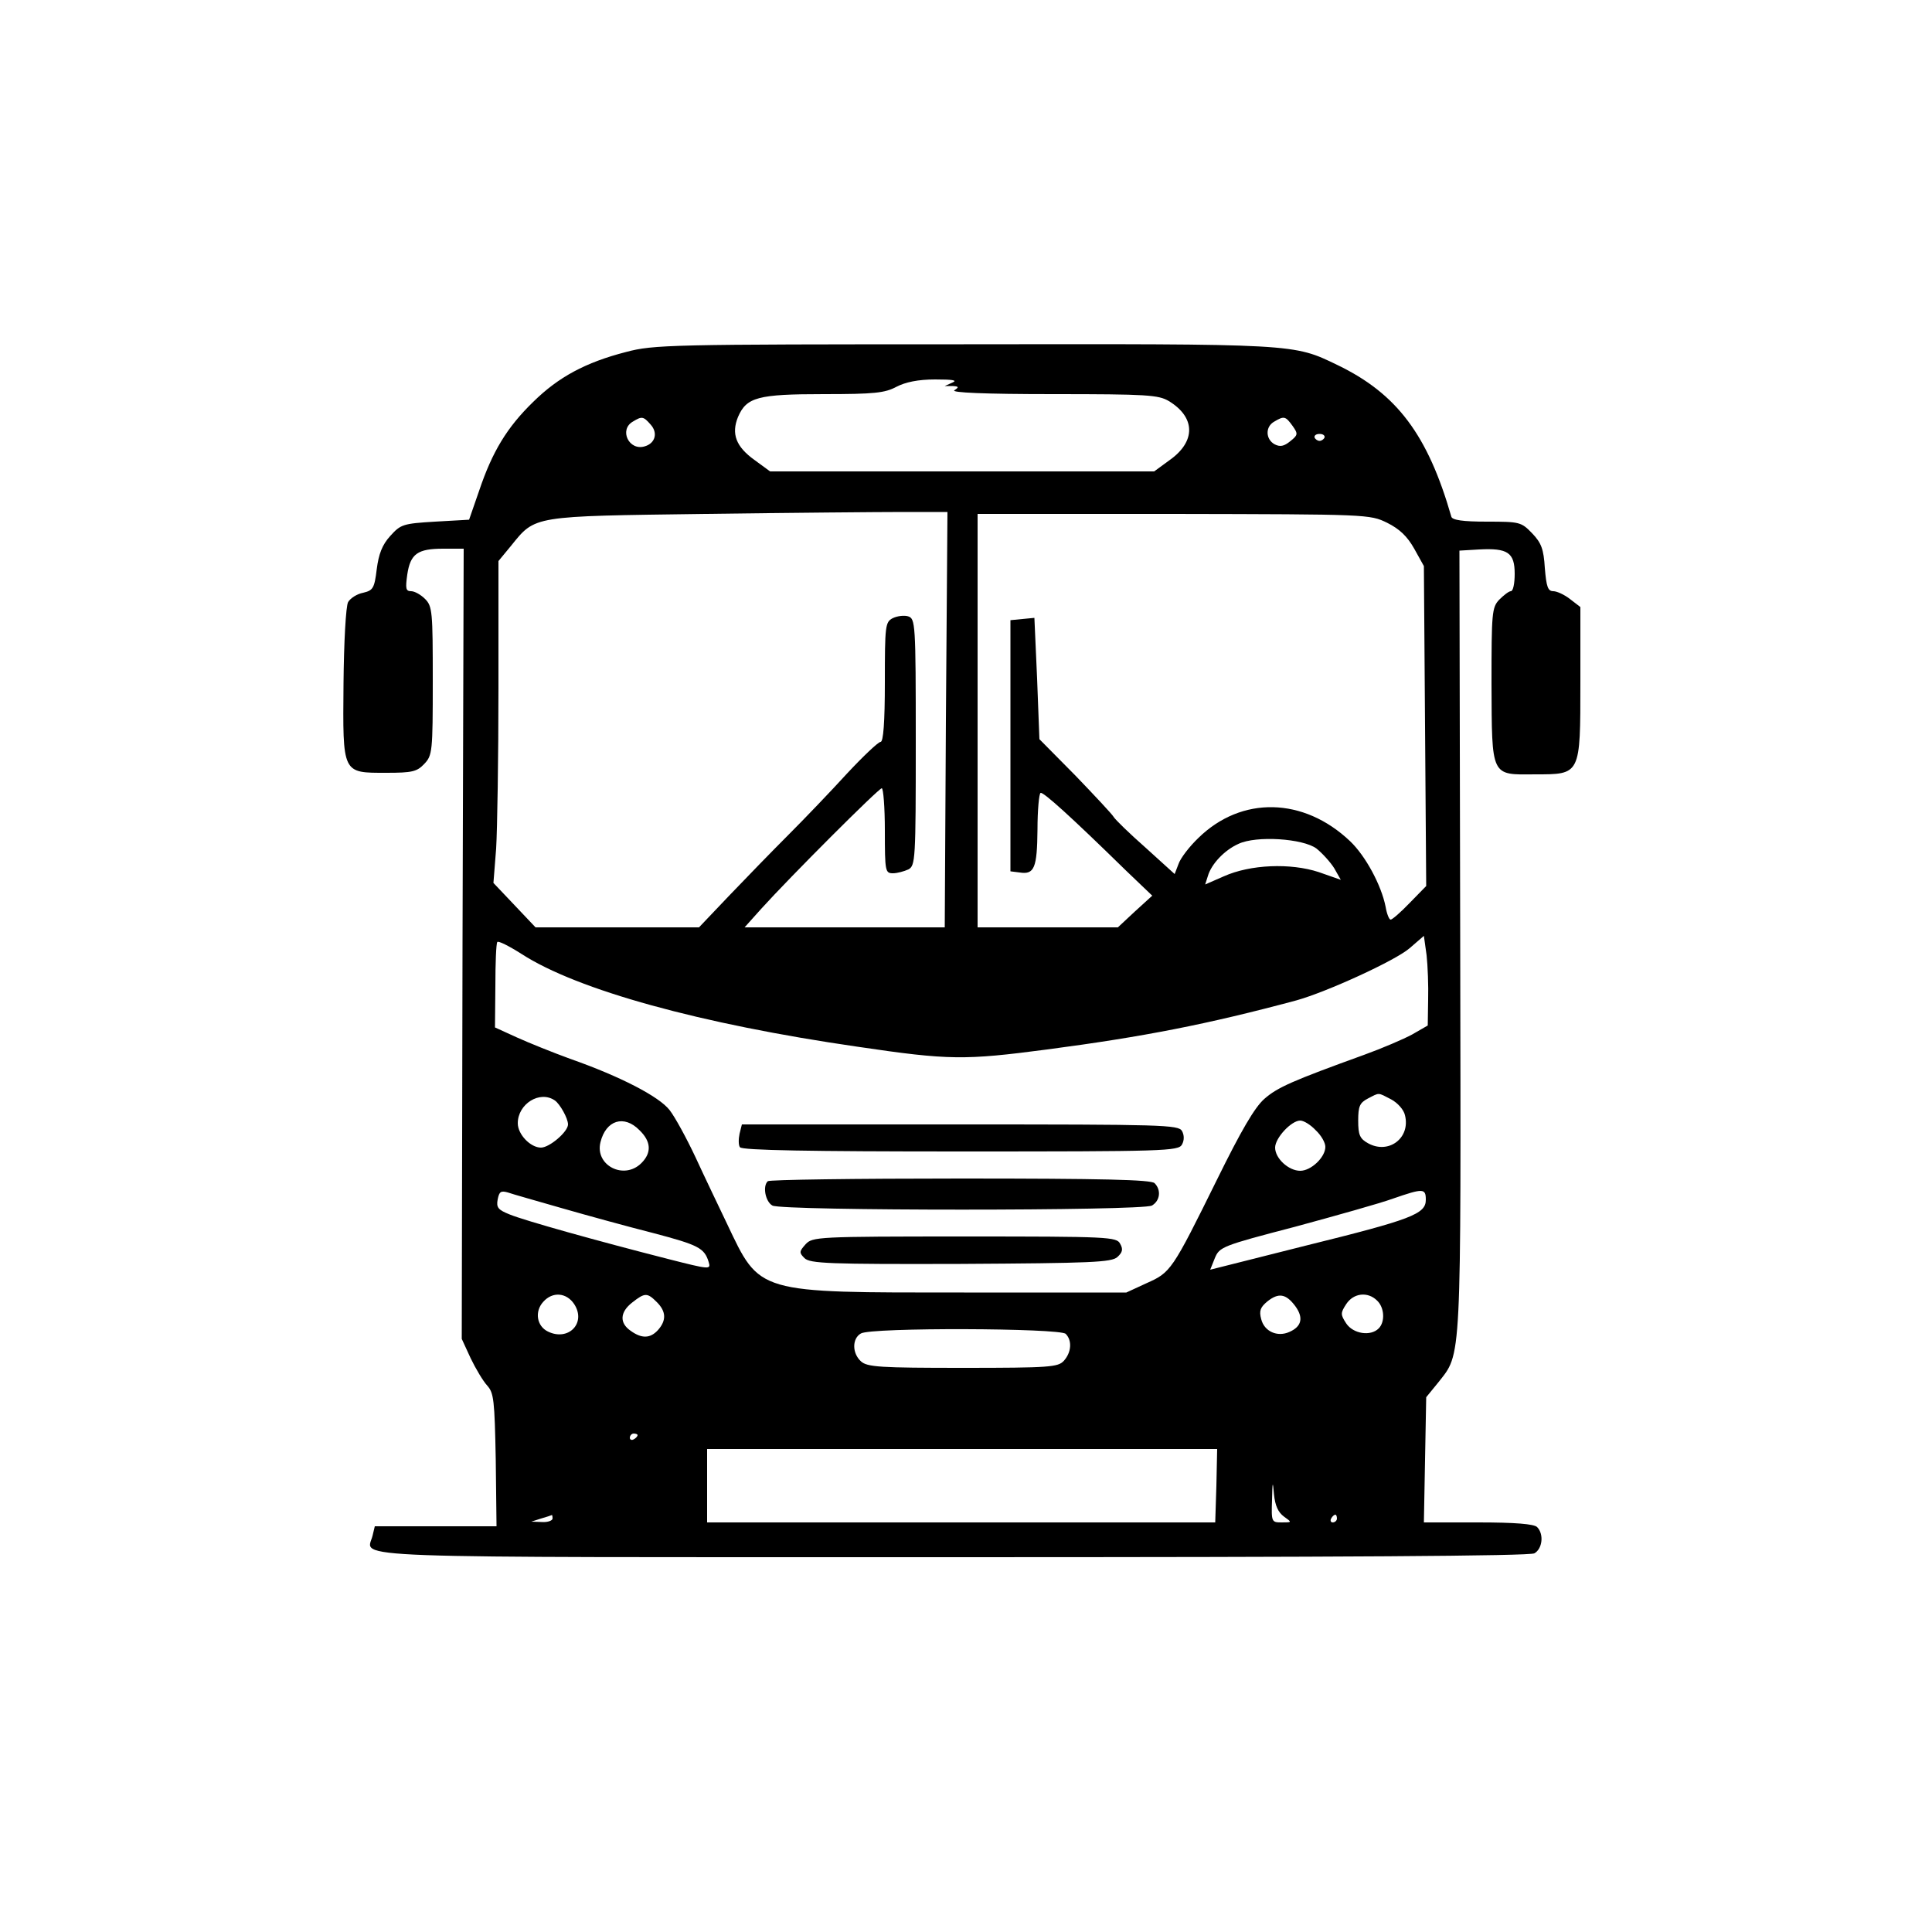
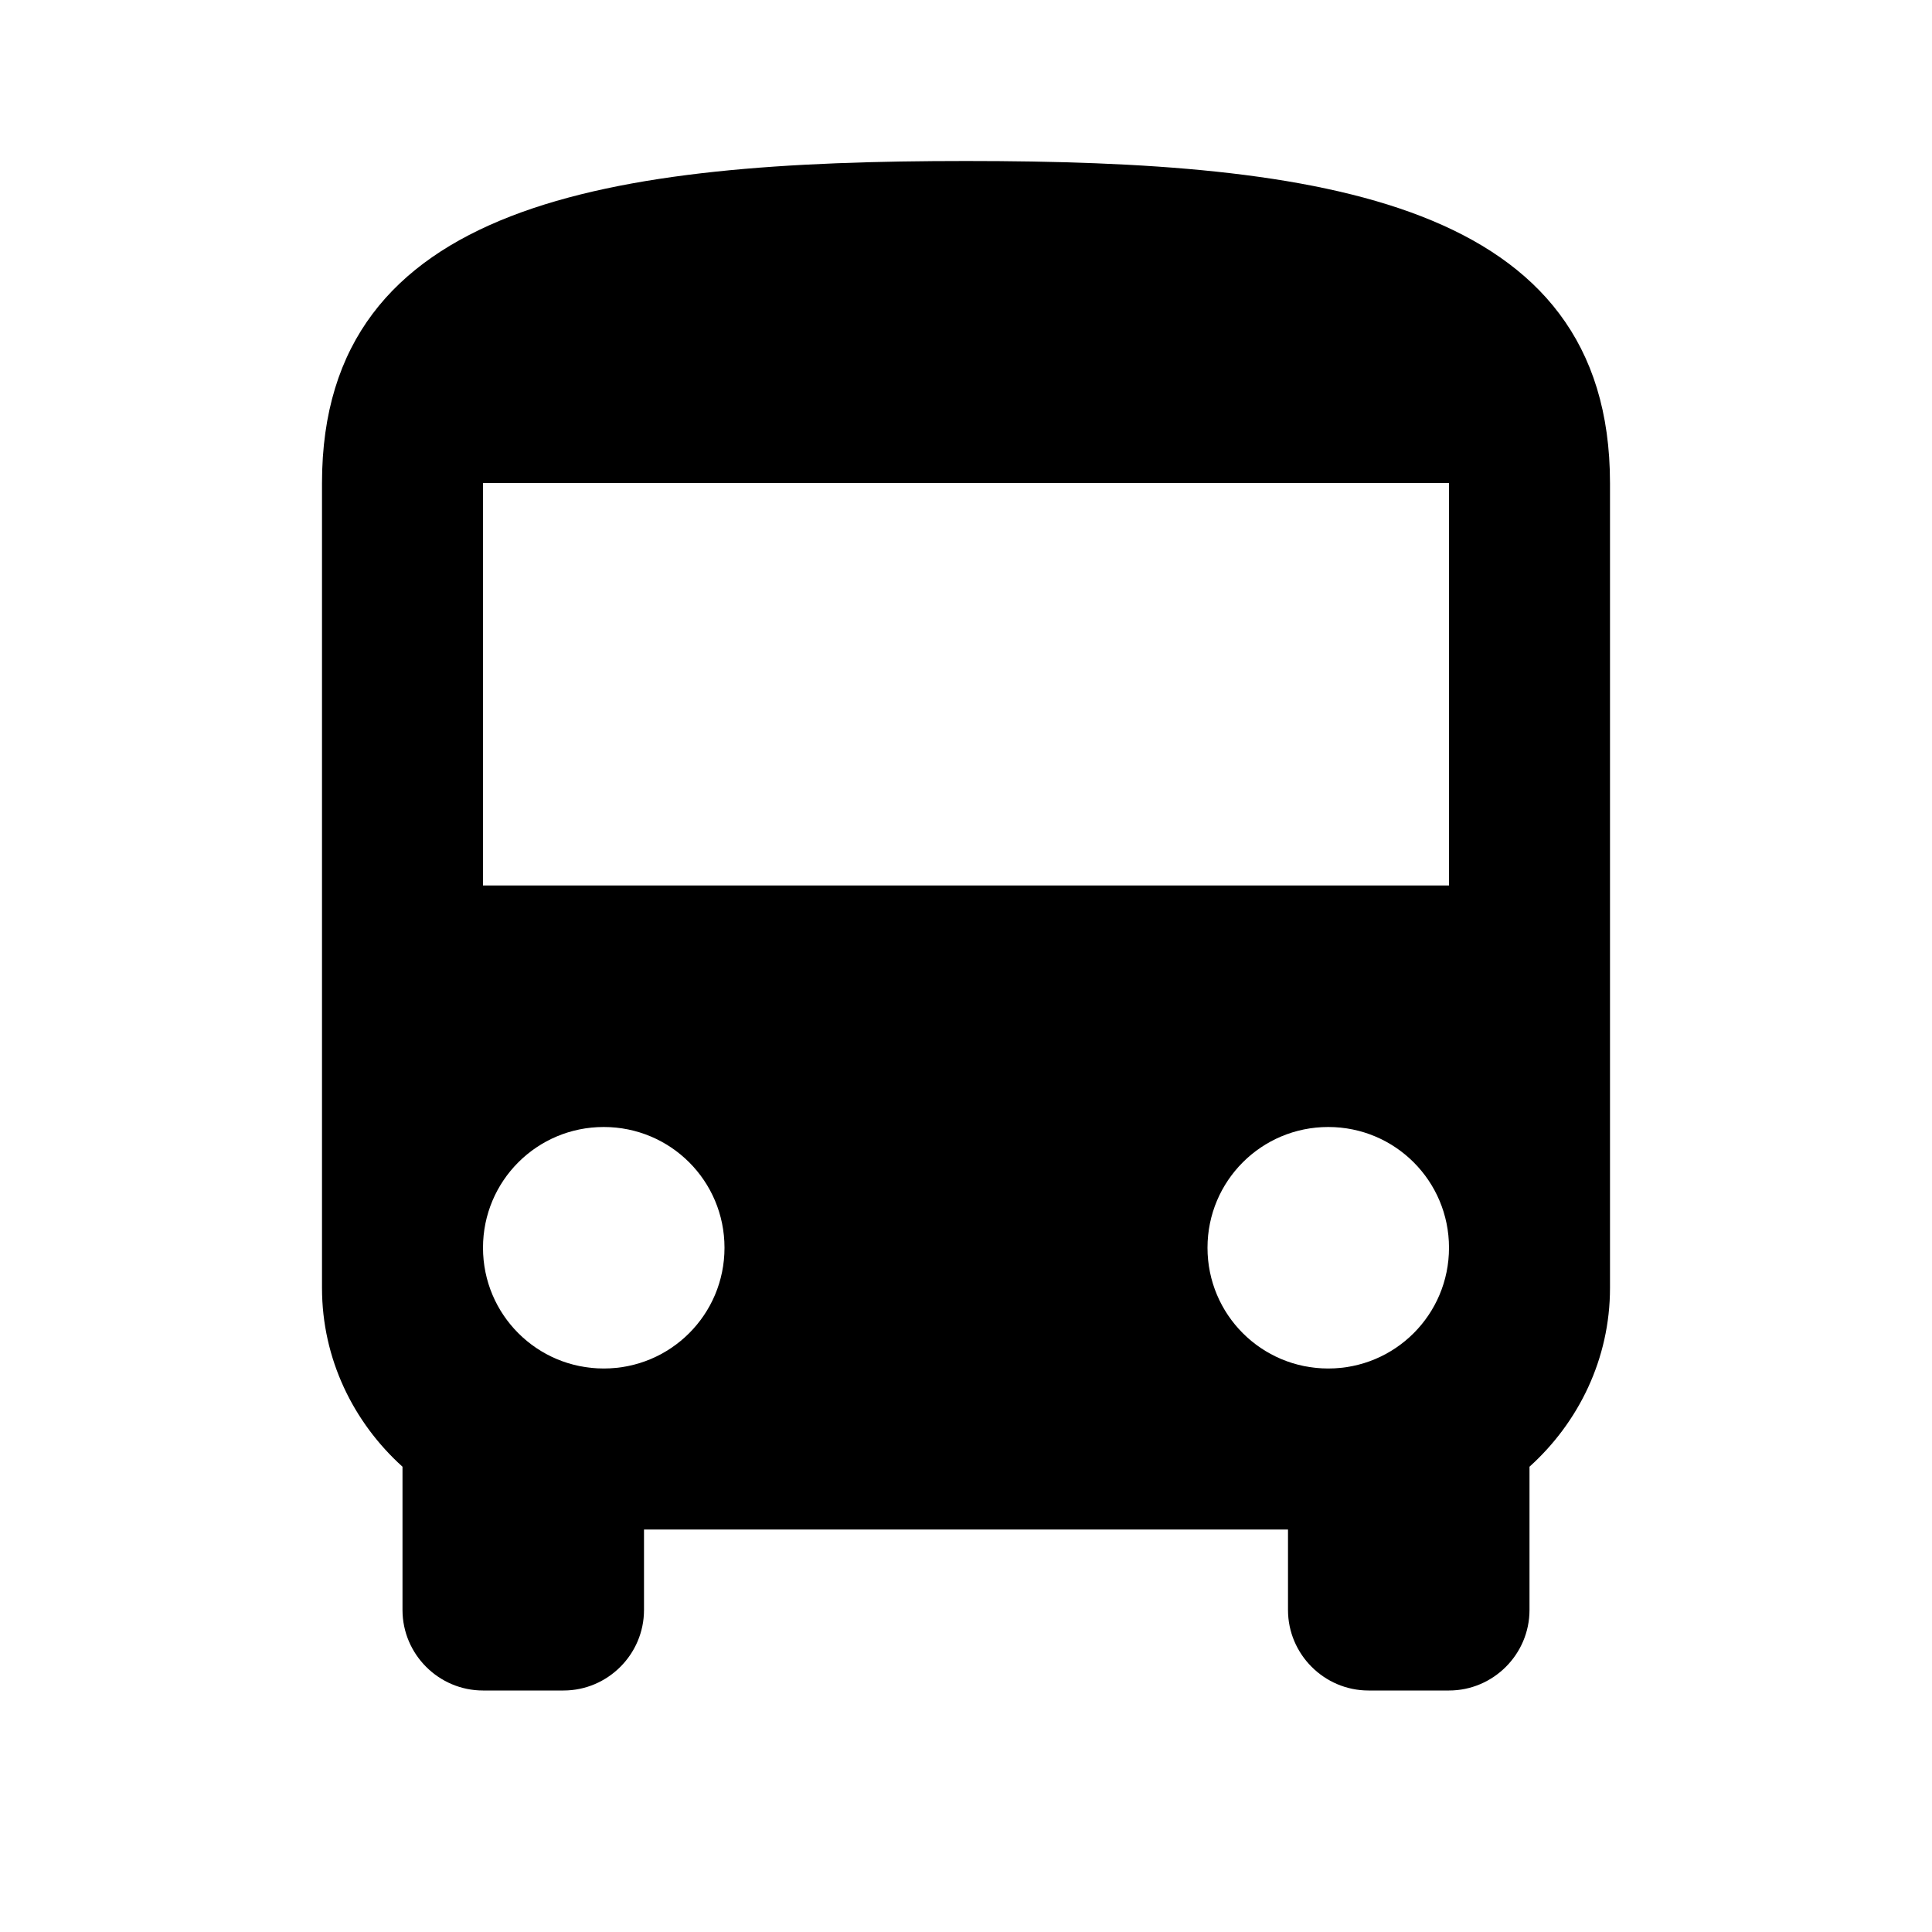
- <svg xmlns="http://www.w3.org/2000/svg" version="1.0" width="500pt" height="500pt" viewBox="0 0 500 500" preserveAspectRatio="xMidYMid meet">
-   <g transform="translate(0,500) scale(0.1,-0.1)" fill="#000000" stroke="none">
-     <path d="M1620 4089 c-105 -27 -175 -65 -240 -129 -68 -66 -106 -129 -140 -230 l-26 -75 -88 -5 c-83 -5 -89 -7 -116 -37 -21 -23 -30 -47 -35 -86 -6 -50 -10 -55 -35 -61 -16 -3 -33 -14 -39 -24 -6 -10 -11 -105 -12 -211 -2 -235 -4 -231 111 -231 67 0 79 3 98 23 21 22 22 32 22 215 0 179 -1 193 -20 212 -11 11 -27 20 -36 20 -14 0 -15 7 -10 43 8 54 27 67 93 67 l53 0 -3 -1022 -2 -1023 23 -50 c13 -27 32 -59 43 -71 17 -19 19 -37 22 -192 l2 -172 -157 0 -158 0 -6 -25 c-15 -59 -116 -55 1503 -55 1004 0 1491 3 1504 10 21 12 25 50 7 68 -8 8 -57 12 -152 12 l-141 0 3 162 3 162 31 38 c61 78 59 36 57 1143 l-2 1010 51 3 c74 4 92 -8 92 -63 0 -25 -4 -45 -10 -45 -5 0 -18 -10 -30 -22 -19 -20 -20 -34 -20 -217 1 -243 -2 -236 112 -235 119 0 118 -3 118 239 l0 194 -26 20 c-15 12 -35 21 -44 21 -14 0 -18 11 -22 60 -3 49 -9 65 -33 90 -28 29 -32 30 -117 30 -62 0 -90 4 -92 13 -61 212 -141 318 -294 392 -116 56 -103 55 -968 54 -760 0 -803 -1 -874 -20z m845 -79 l-20 -9 20 0 c17 -1 17 -3 5 -11 -10 -6 77 -10 255 -10 244 0 273 -2 300 -18 69 -42 70 -104 3 -152 l-41 -30 -497 0 -497 0 -41 30 c-47 34 -60 67 -42 111 22 51 51 59 222 59 131 0 158 3 188 19 23 12 56 19 100 19 45 0 59 -2 45 -8z m-781 -109 c19 -21 12 -48 -15 -56 -41 -13 -68 43 -31 64 23 14 27 14 46 -8z m1661 -3 c15 -21 14 -24 -6 -40 -16 -13 -26 -15 -40 -8 -24 13 -25 46 -1 59 25 15 29 14 47 -11z m83 -30 c-2 -5 -8 -9 -13 -9 -5 0 -11 4 -13 9 -1 5 4 9 13 9 9 0 14 -4 13 -9z m-980 -730 l-3 -538 -259 0 -259 0 43 48 c75 83 304 312 312 312 4 0 8 -49 8 -110 0 -105 1 -110 21 -110 11 0 29 5 40 10 18 10 19 25 19 330 0 308 -1 319 -20 325 -10 3 -28 1 -40 -5 -19 -10 -20 -20 -20 -165 0 -105 -4 -155 -11 -155 -6 0 -45 -37 -87 -82 -42 -46 -110 -117 -152 -159 -41 -41 -110 -112 -153 -157 l-78 -82 -211 0 -212 0 -54 57 -55 58 7 89 c3 49 6 236 6 416 l0 328 33 40 c63 78 53 76 502 82 220 3 451 5 513 5 l114 0 -4 -537z m1142 509 c32 -16 52 -35 70 -67 l25 -45 3 -414 3 -414 -43 -44 c-23 -24 -45 -43 -49 -43 -4 0 -10 15 -13 33 -11 56 -52 132 -92 170 -120 114 -281 118 -393 8 -23 -22 -46 -52 -51 -67 l-10 -26 -75 68 c-42 37 -79 73 -83 80 -4 7 -49 55 -99 107 l-93 94 -6 157 -7 157 -31 -3 -31 -3 0 -325 0 -325 24 -3 c38 -6 45 12 46 111 0 50 4 93 8 95 7 3 78 -61 220 -200 l69 -66 -45 -41 -44 -41 -182 0 -181 0 0 535 0 535 508 0 c502 -1 507 -1 552 -23z m-183 -843 c15 -12 36 -35 46 -51 l17 -30 -57 20 c-73 24 -177 20 -246 -11 l-48 -21 7 22 c9 31 43 67 79 83 46 22 167 14 202 -12z m289 -392 l-1 -66 -40 -23 c-22 -12 -78 -36 -125 -53 -185 -67 -224 -84 -258 -114 -25 -22 -60 -82 -122 -208 -117 -237 -120 -241 -183 -269 l-52 -24 -420 0 c-541 0 -527 -4 -614 179 -21 44 -58 121 -81 171 -23 49 -53 104 -67 122 -27 35 -127 87 -258 133 -44 16 -106 41 -137 55 l-57 26 1 107 c0 59 2 110 5 114 2 4 30 -10 63 -31 144 -93 462 -181 870 -240 237 -35 276 -35 490 -7 250 33 414 65 645 127 79 22 256 103 293 135 l37 32 7 -50 c3 -27 5 -80 4 -116z m-96 -257 c17 -9 33 -27 36 -41 15 -59 -42 -102 -95 -73 -22 12 -26 22 -26 59 0 37 4 46 25 57 31 16 25 16 60 -2z m-2164 -3 c13 -9 34 -46 34 -62 0 -19 -48 -60 -70 -60 -27 0 -60 34 -60 63 0 50 57 86 96 59z m219 -77 c30 -29 32 -58 5 -85 -45 -45 -121 -6 -106 54 14 57 61 72 101 31z m1750 0 c14 -13 25 -32 25 -43 0 -27 -37 -62 -65 -62 -30 0 -65 32 -65 60 0 25 42 70 65 70 9 0 27 -11 40 -25z m-1950 -202 c66 -19 172 -48 235 -64 118 -31 133 -39 144 -75 6 -20 4 -20 -106 8 -184 47 -370 99 -409 115 -30 12 -35 18 -31 39 4 20 8 23 26 18 11 -4 75 -22 141 -41z m2235 22 c0 -37 -37 -51 -312 -119 l-246 -62 12 30 c12 29 19 32 207 81 107 29 221 61 254 73 78 27 85 27 85 -3z m-2204 -270 c32 -49 -15 -97 -68 -71 -29 14 -35 52 -12 77 24 27 60 24 80 -6z m214 5 c24 -24 25 -47 3 -72 -20 -22 -42 -23 -71 -2 -29 20 -28 48 4 73 33 26 39 26 64 1z m1652 -10 c22 -30 17 -53 -15 -67 -31 -14 -65 1 -73 33 -6 22 -2 31 16 46 29 23 48 20 72 -12z m212 14 c19 -18 21 -55 4 -72 -21 -21 -66 -14 -84 13 -15 23 -15 27 0 50 19 29 56 33 80 9z m-806 -86 c17 -17 15 -48 -5 -70 -15 -16 -36 -18 -261 -18 -214 0 -248 2 -264 17 -23 21 -23 59 0 72 26 16 515 14 530 -1z m-1108 -262 c0 -3 -4 -8 -10 -11 -5 -3 -10 -1 -10 4 0 6 5 11 10 11 6 0 10 -2 10 -4z m1498 -131 l-3 -95 -657 0 -658 0 0 95 0 95 660 0 660 0 -2 -95z m175 -80 c21 -15 21 -15 -6 -15 -26 0 -27 1 -25 58 1 49 2 51 5 15 3 -30 11 -47 26 -58z m-1893 -5 c0 -5 -12 -10 -27 -9 l-28 1 25 8 c14 4 26 8 28 9 1 1 2 -3 2 -9z m2030 0 c0 -5 -5 -10 -11 -10 -5 0 -7 5 -4 10 3 6 8 10 11 10 2 0 4 -4 4 -10z" />
-     <path d="M1914 2066 c-3 -14 -3 -30 1 -35 4 -8 185 -11 570 -11 530 0 565 1 574 18 6 11 6 24 0 35 -9 16 -50 17 -574 17 l-565 0 -6 -24z" />
-     <path d="M1987 1943 c-14 -13 -6 -53 12 -63 27 -14 955 -14 982 0 21 12 25 40 7 58 -9 9 -135 12 -503 12 -271 0 -495 -3 -498 -7z" />
-     <path d="M2085 1780 c-17 -19 -17 -22 -3 -36 14 -14 63 -16 404 -15 338 2 391 4 406 18 13 12 15 20 7 34 -9 18 -29 19 -403 19 -382 0 -393 -1 -411 -20z" />
-   </g>
+ <svg xmlns="http://www.w3.org/2000/svg" viewBox="0 0 24 24">
+   <path d="M4 16c0 .88.39 1.67 1 2.22V20c0 .55.45 1 1 1h1c.55 0 1-.45 1-1v-1h8v1c0 .55.45 1 1 1h1c.55 0 1-.45 1-1v-1.78c.61-.55 1-1.34 1-2.22V6c0-3.5-3.58-4-8-4s-8 .5-8 4v10zm3.5 1c-.83 0-1.5-.67-1.5-1.5S6.67 14 7.5 14s1.5.67 1.5 1.5S8.33 17 7.5 17zm9 0c-.83 0-1.5-.67-1.5-1.5s.67-1.5 1.5-1.5 1.5.67 1.5 1.5-.67 1.5-1.5 1.5zm1.5-6H6V6h12v5z" />
</svg>
